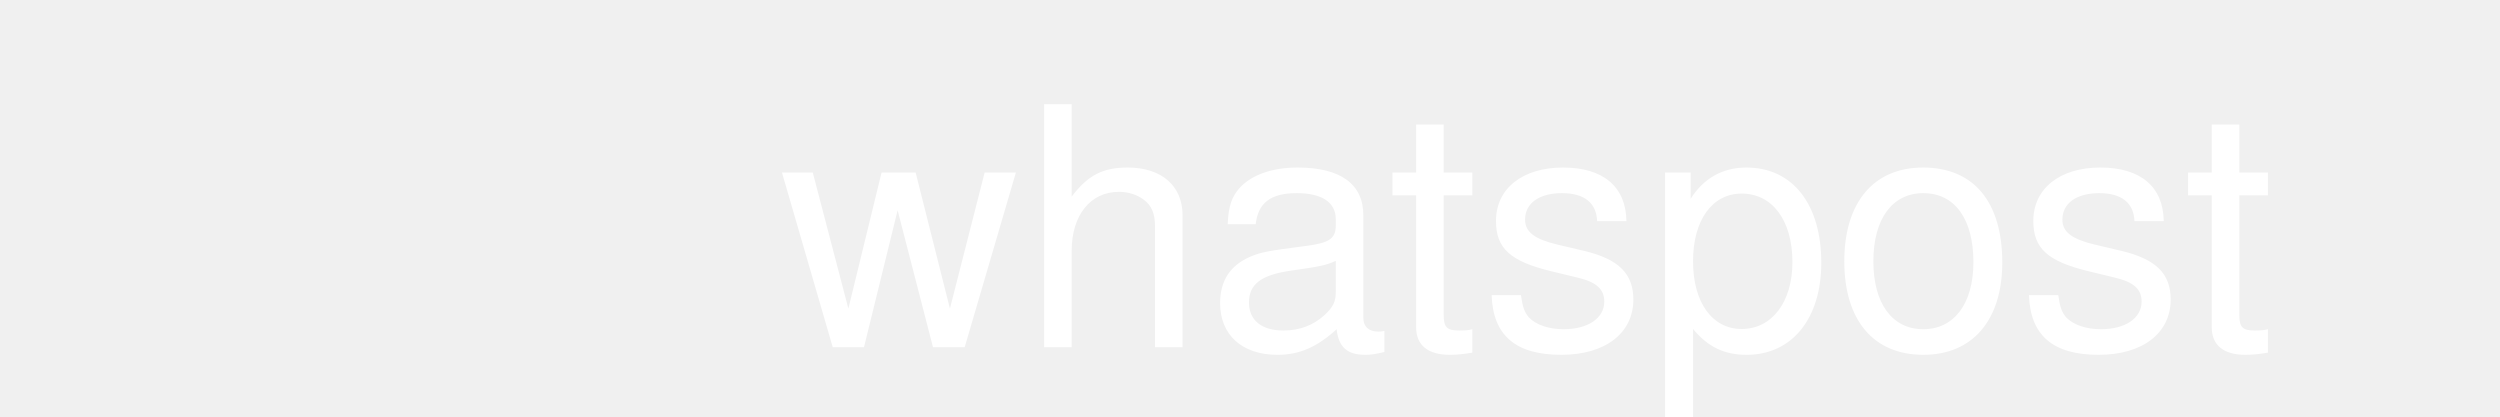
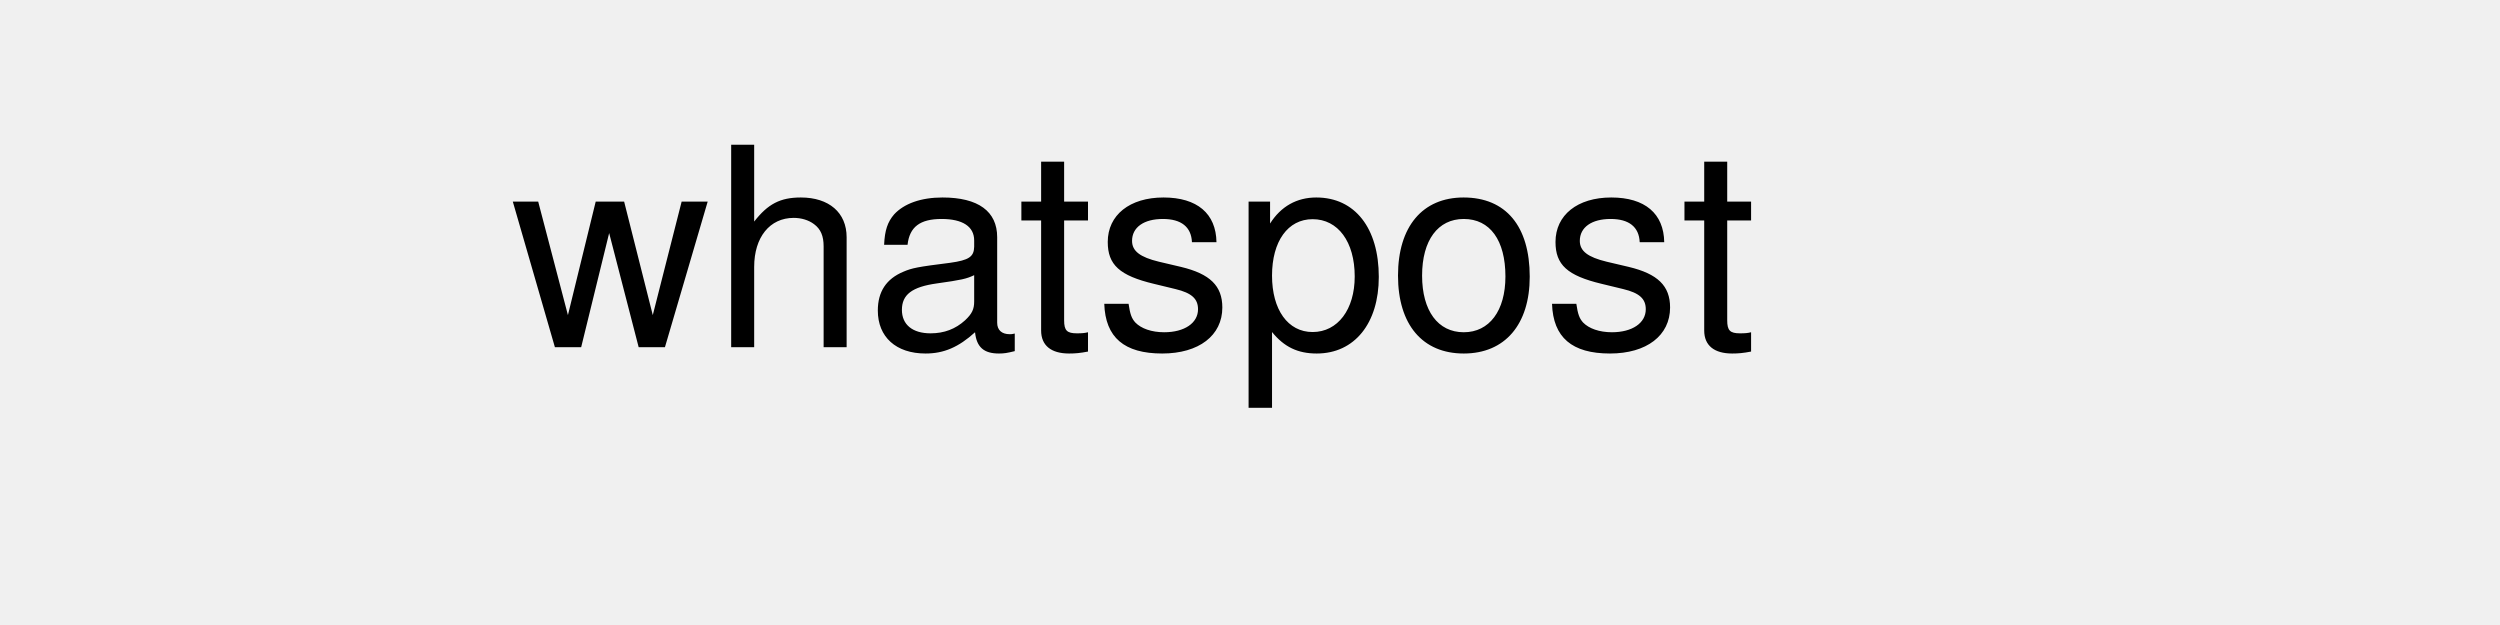
- <svg xmlns="http://www.w3.org/2000/svg" width="180" height="30">
+ <svg xmlns="http://www.w3.org/2000/svg" width="200" height="50" viewBox="0 0 100 45">
  <g>
-     <text xml:space="preserve" text-anchor="middle" font-family="Helvetica, Arial, sans-serif" font-size="24" id="svg" y="25" x="50%" stroke-width="0" stroke="#000" fill="#fff">
+     <text xml:space="preserve" text-anchor="middle" font-family="Helvetica, Arial, sans-serif" font-size="20" id="svg" x="25" y="25" stroke-width="0" stroke="#000" fill="#000">
        whatspost
  </text>
  </g>
</svg>
